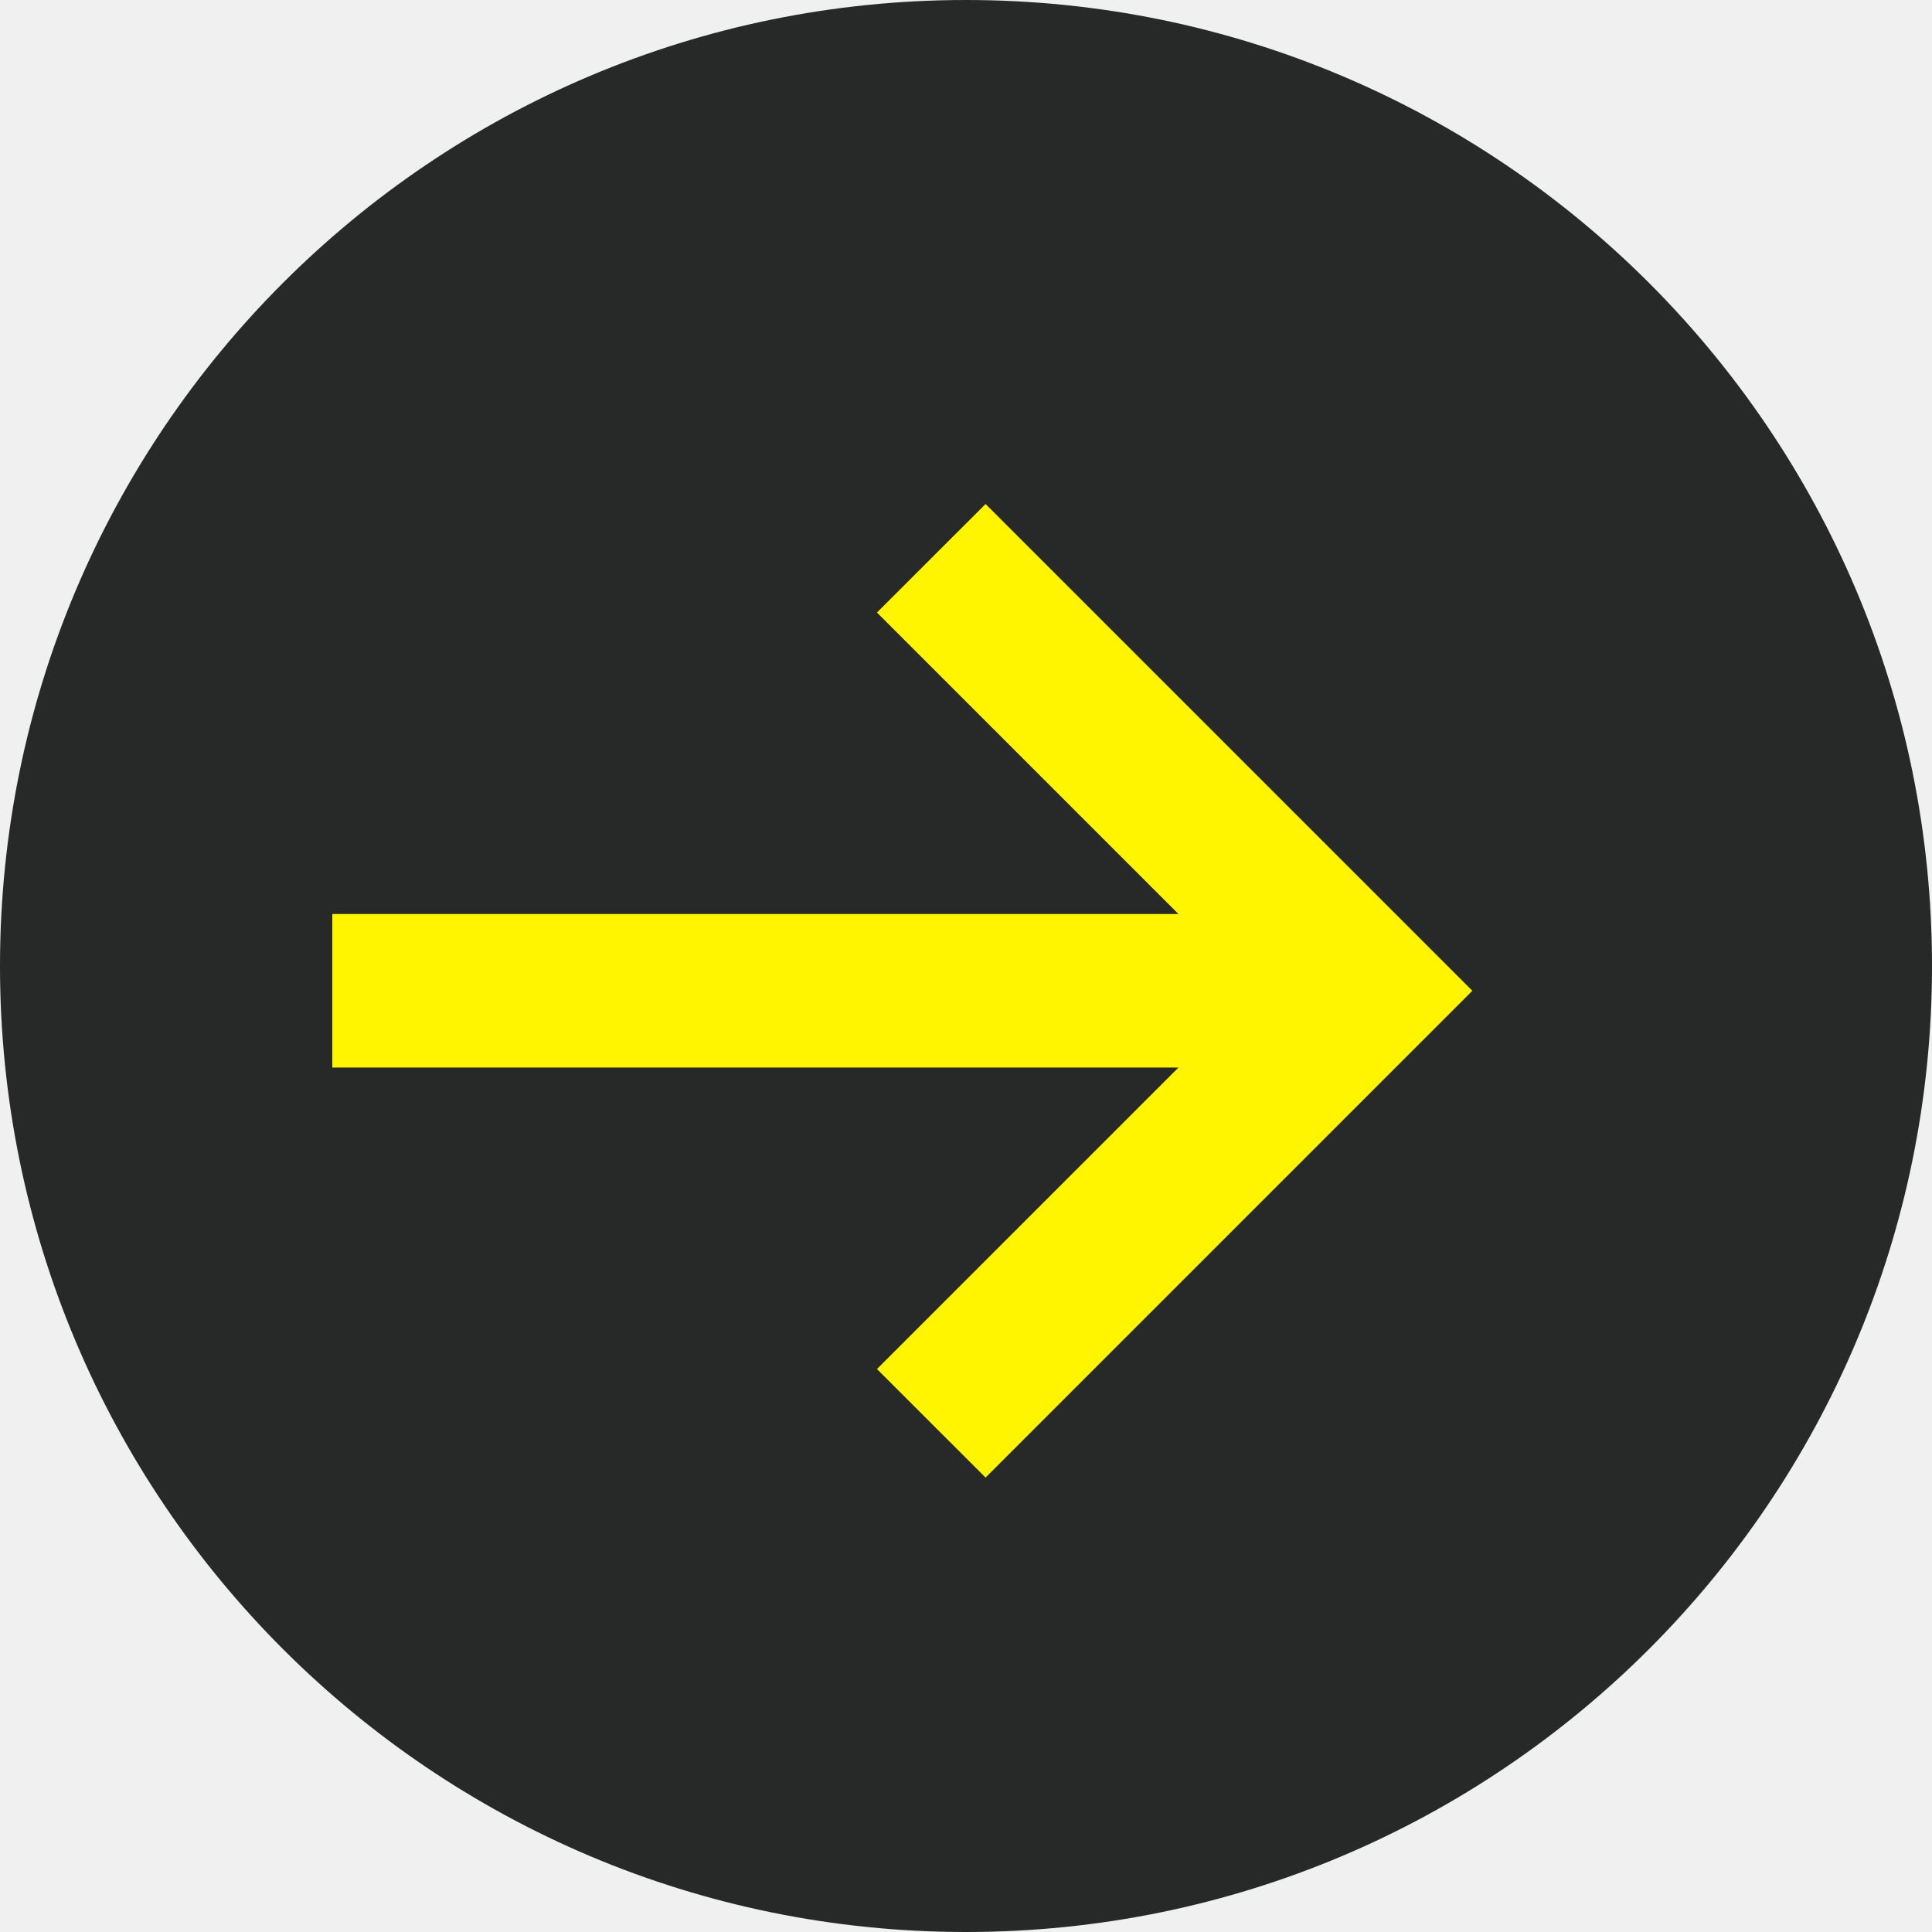
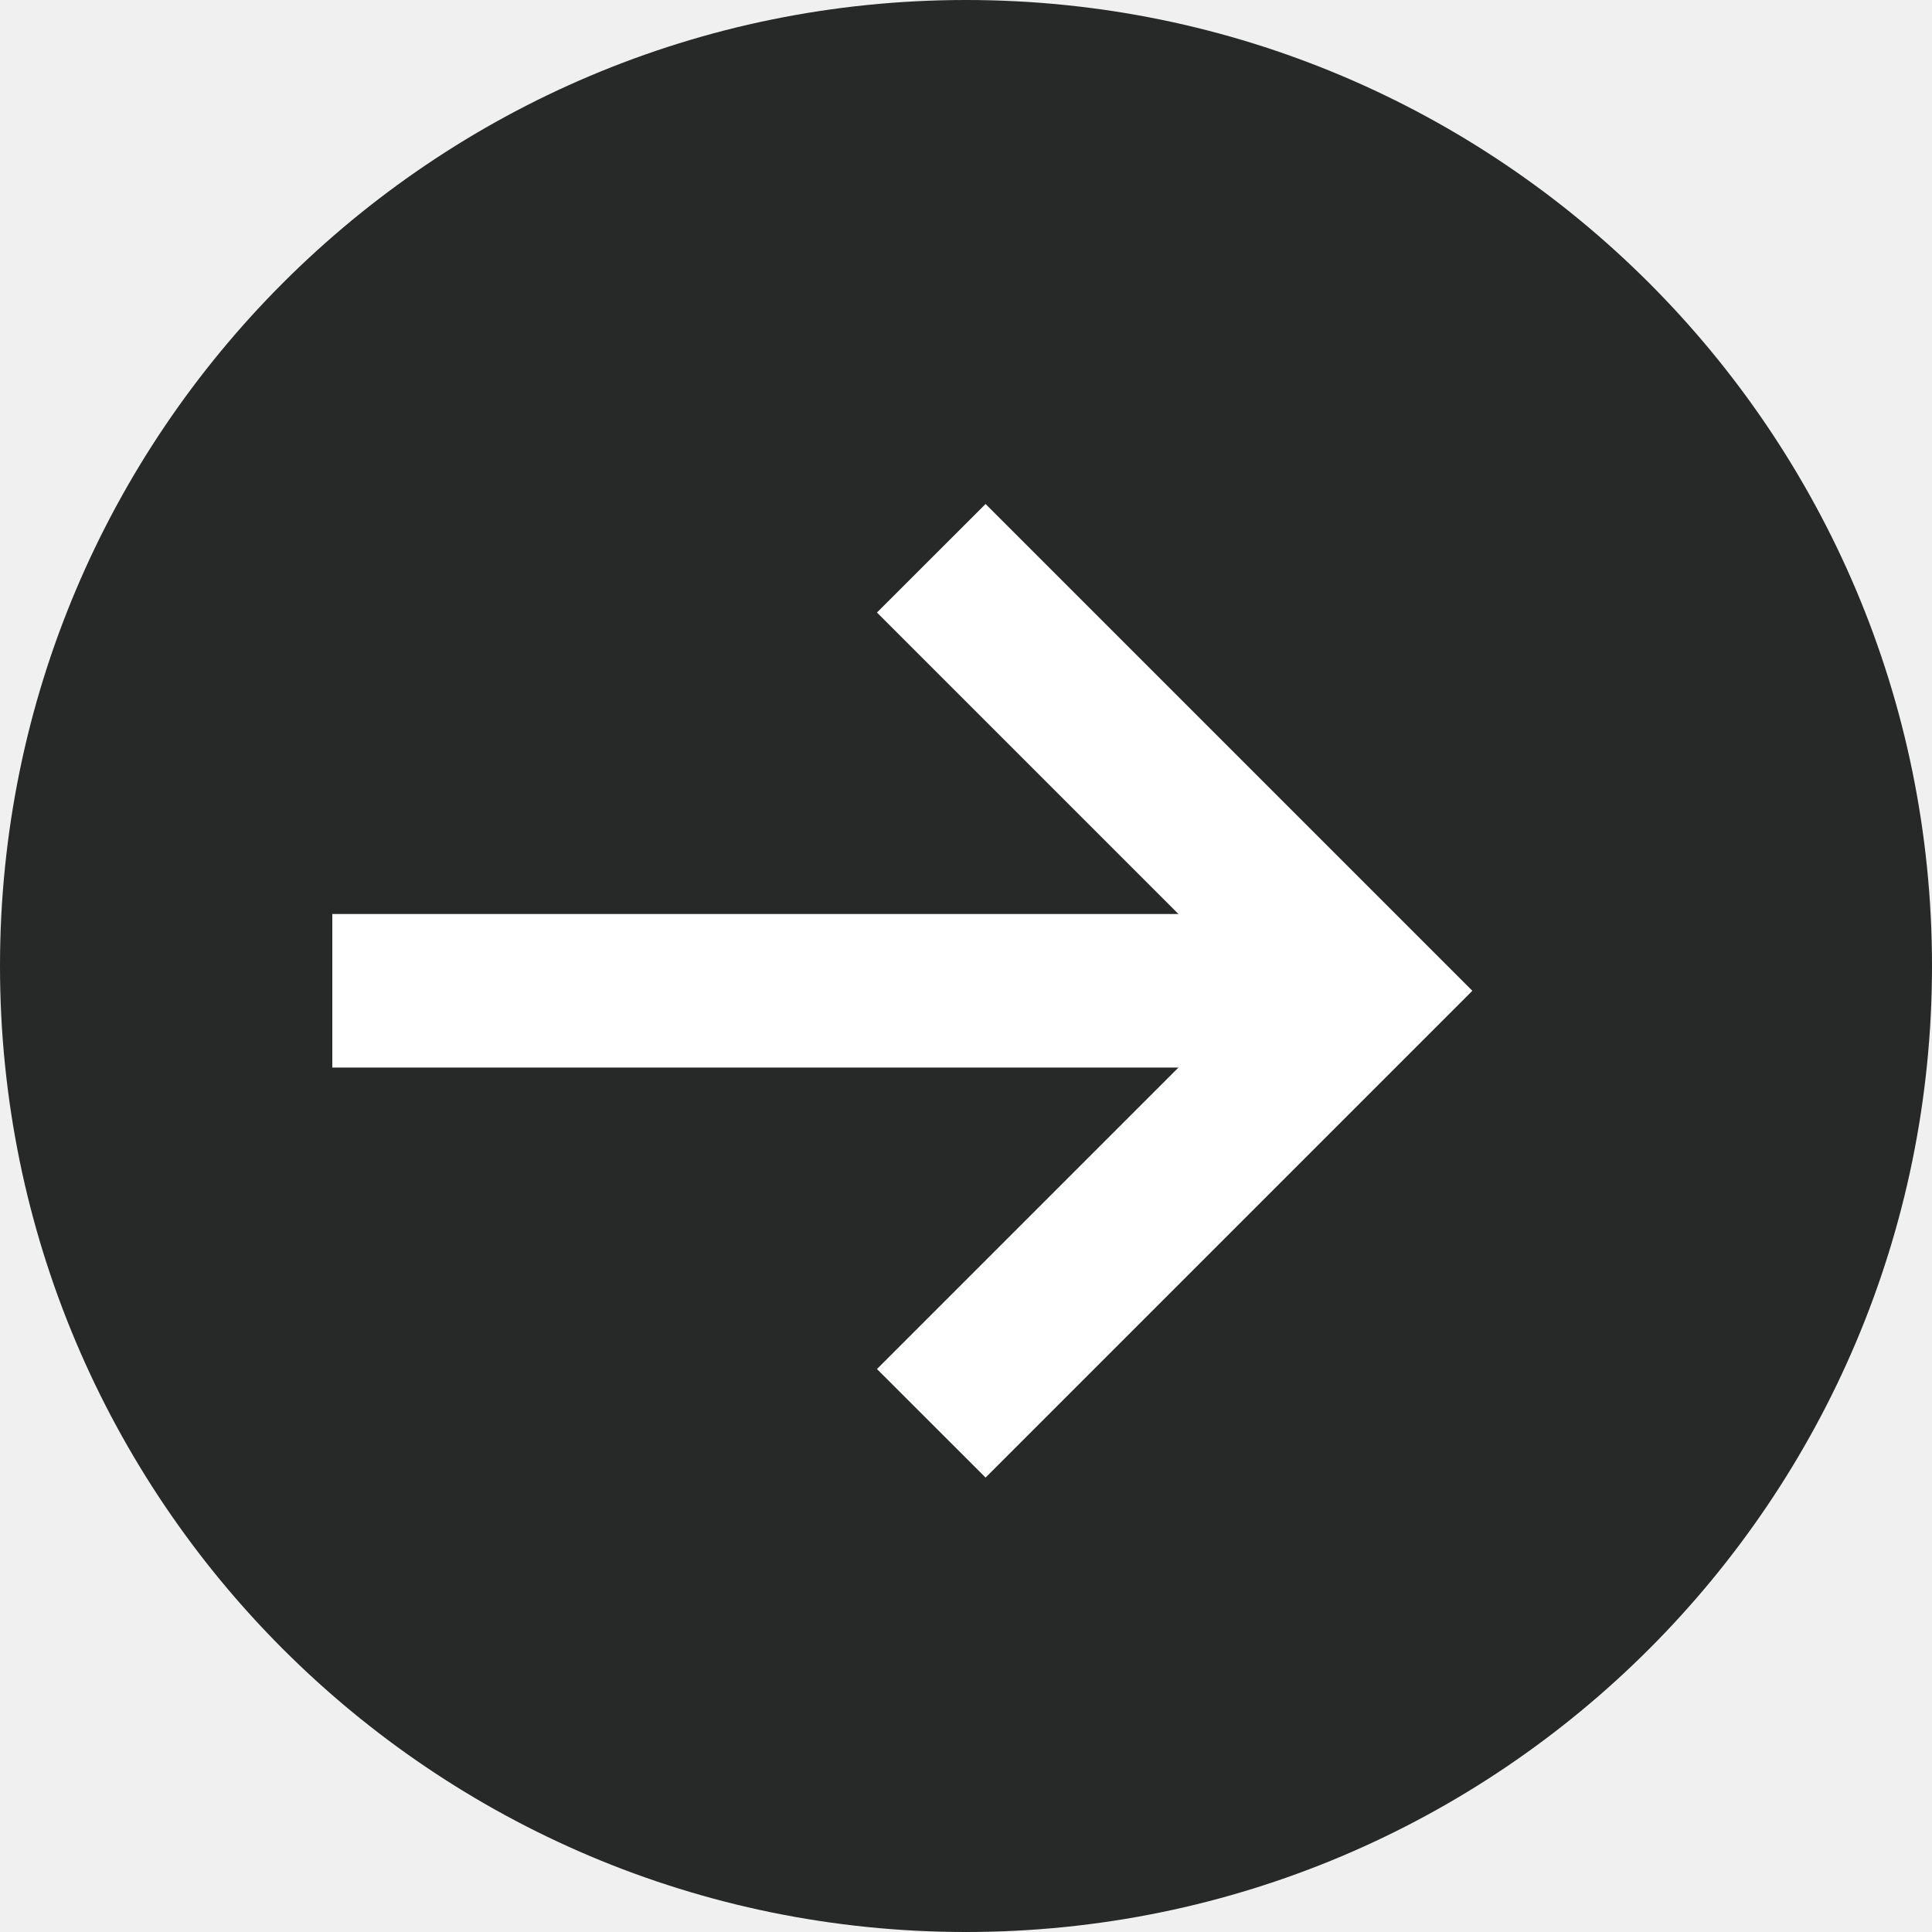
<svg xmlns="http://www.w3.org/2000/svg" width="23" height="23" viewBox="0 0 23 23" fill="none">
  <circle cx="11.5" cy="11.5" r="11.5" fill="#272828" />
-   <path fill-rule="evenodd" clip-rule="evenodd" d="M14.943 11.795L10.44 7.292L11.733 6L17.528 11.795L11.733 17.59L10.44 16.298L14.943 11.795Z" fill="#fff500" />
-   <path fill-rule="evenodd" clip-rule="evenodd" d="M3.956 10.881L15.441 10.881L15.441 12.709L3.956 12.709L3.956 10.881Z" fill="#fff500" />
+   <path fill-rule="evenodd" clip-rule="evenodd" d="M14.943 11.795L10.44 7.292L11.733 6L17.528 11.795L11.733 17.59L10.44 16.298L14.943 11.795Z" fill="#ffffff" />
+   <path fill-rule="evenodd" clip-rule="evenodd" d="M3.956 10.881L15.441 10.881L15.441 12.709L3.956 12.709L3.956 10.881Z" fill="#ffffff" />
</svg>
